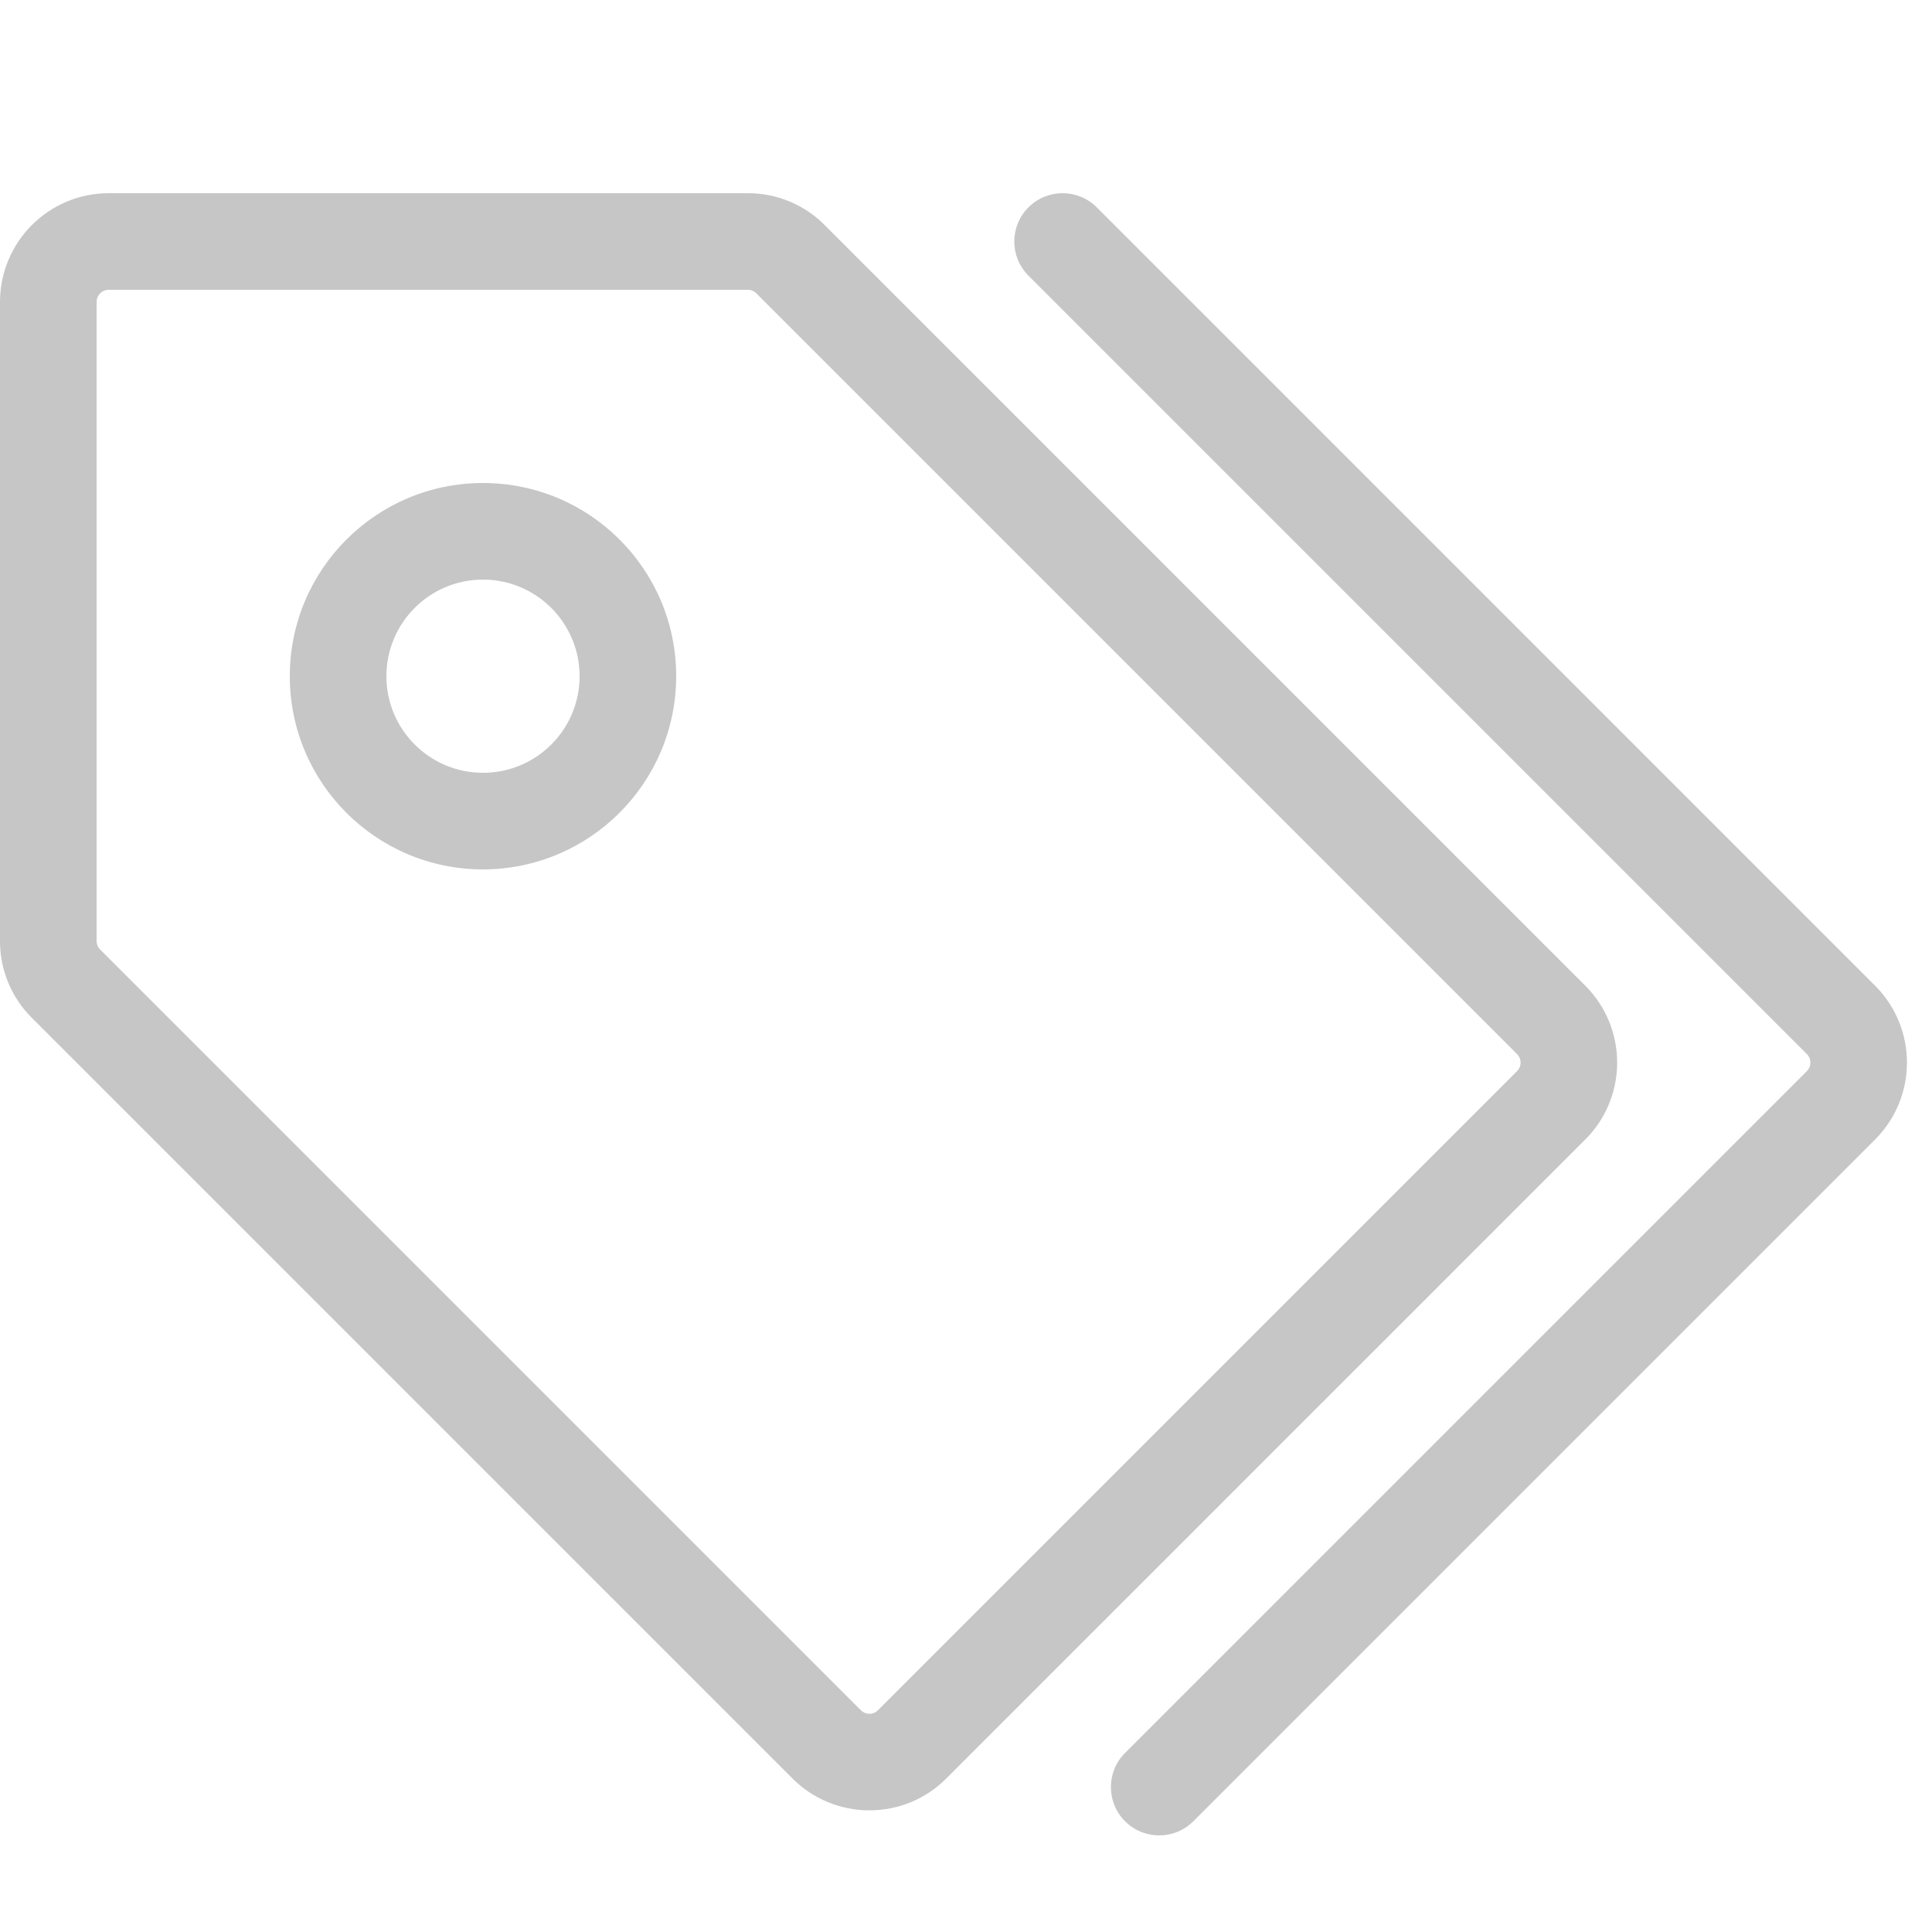
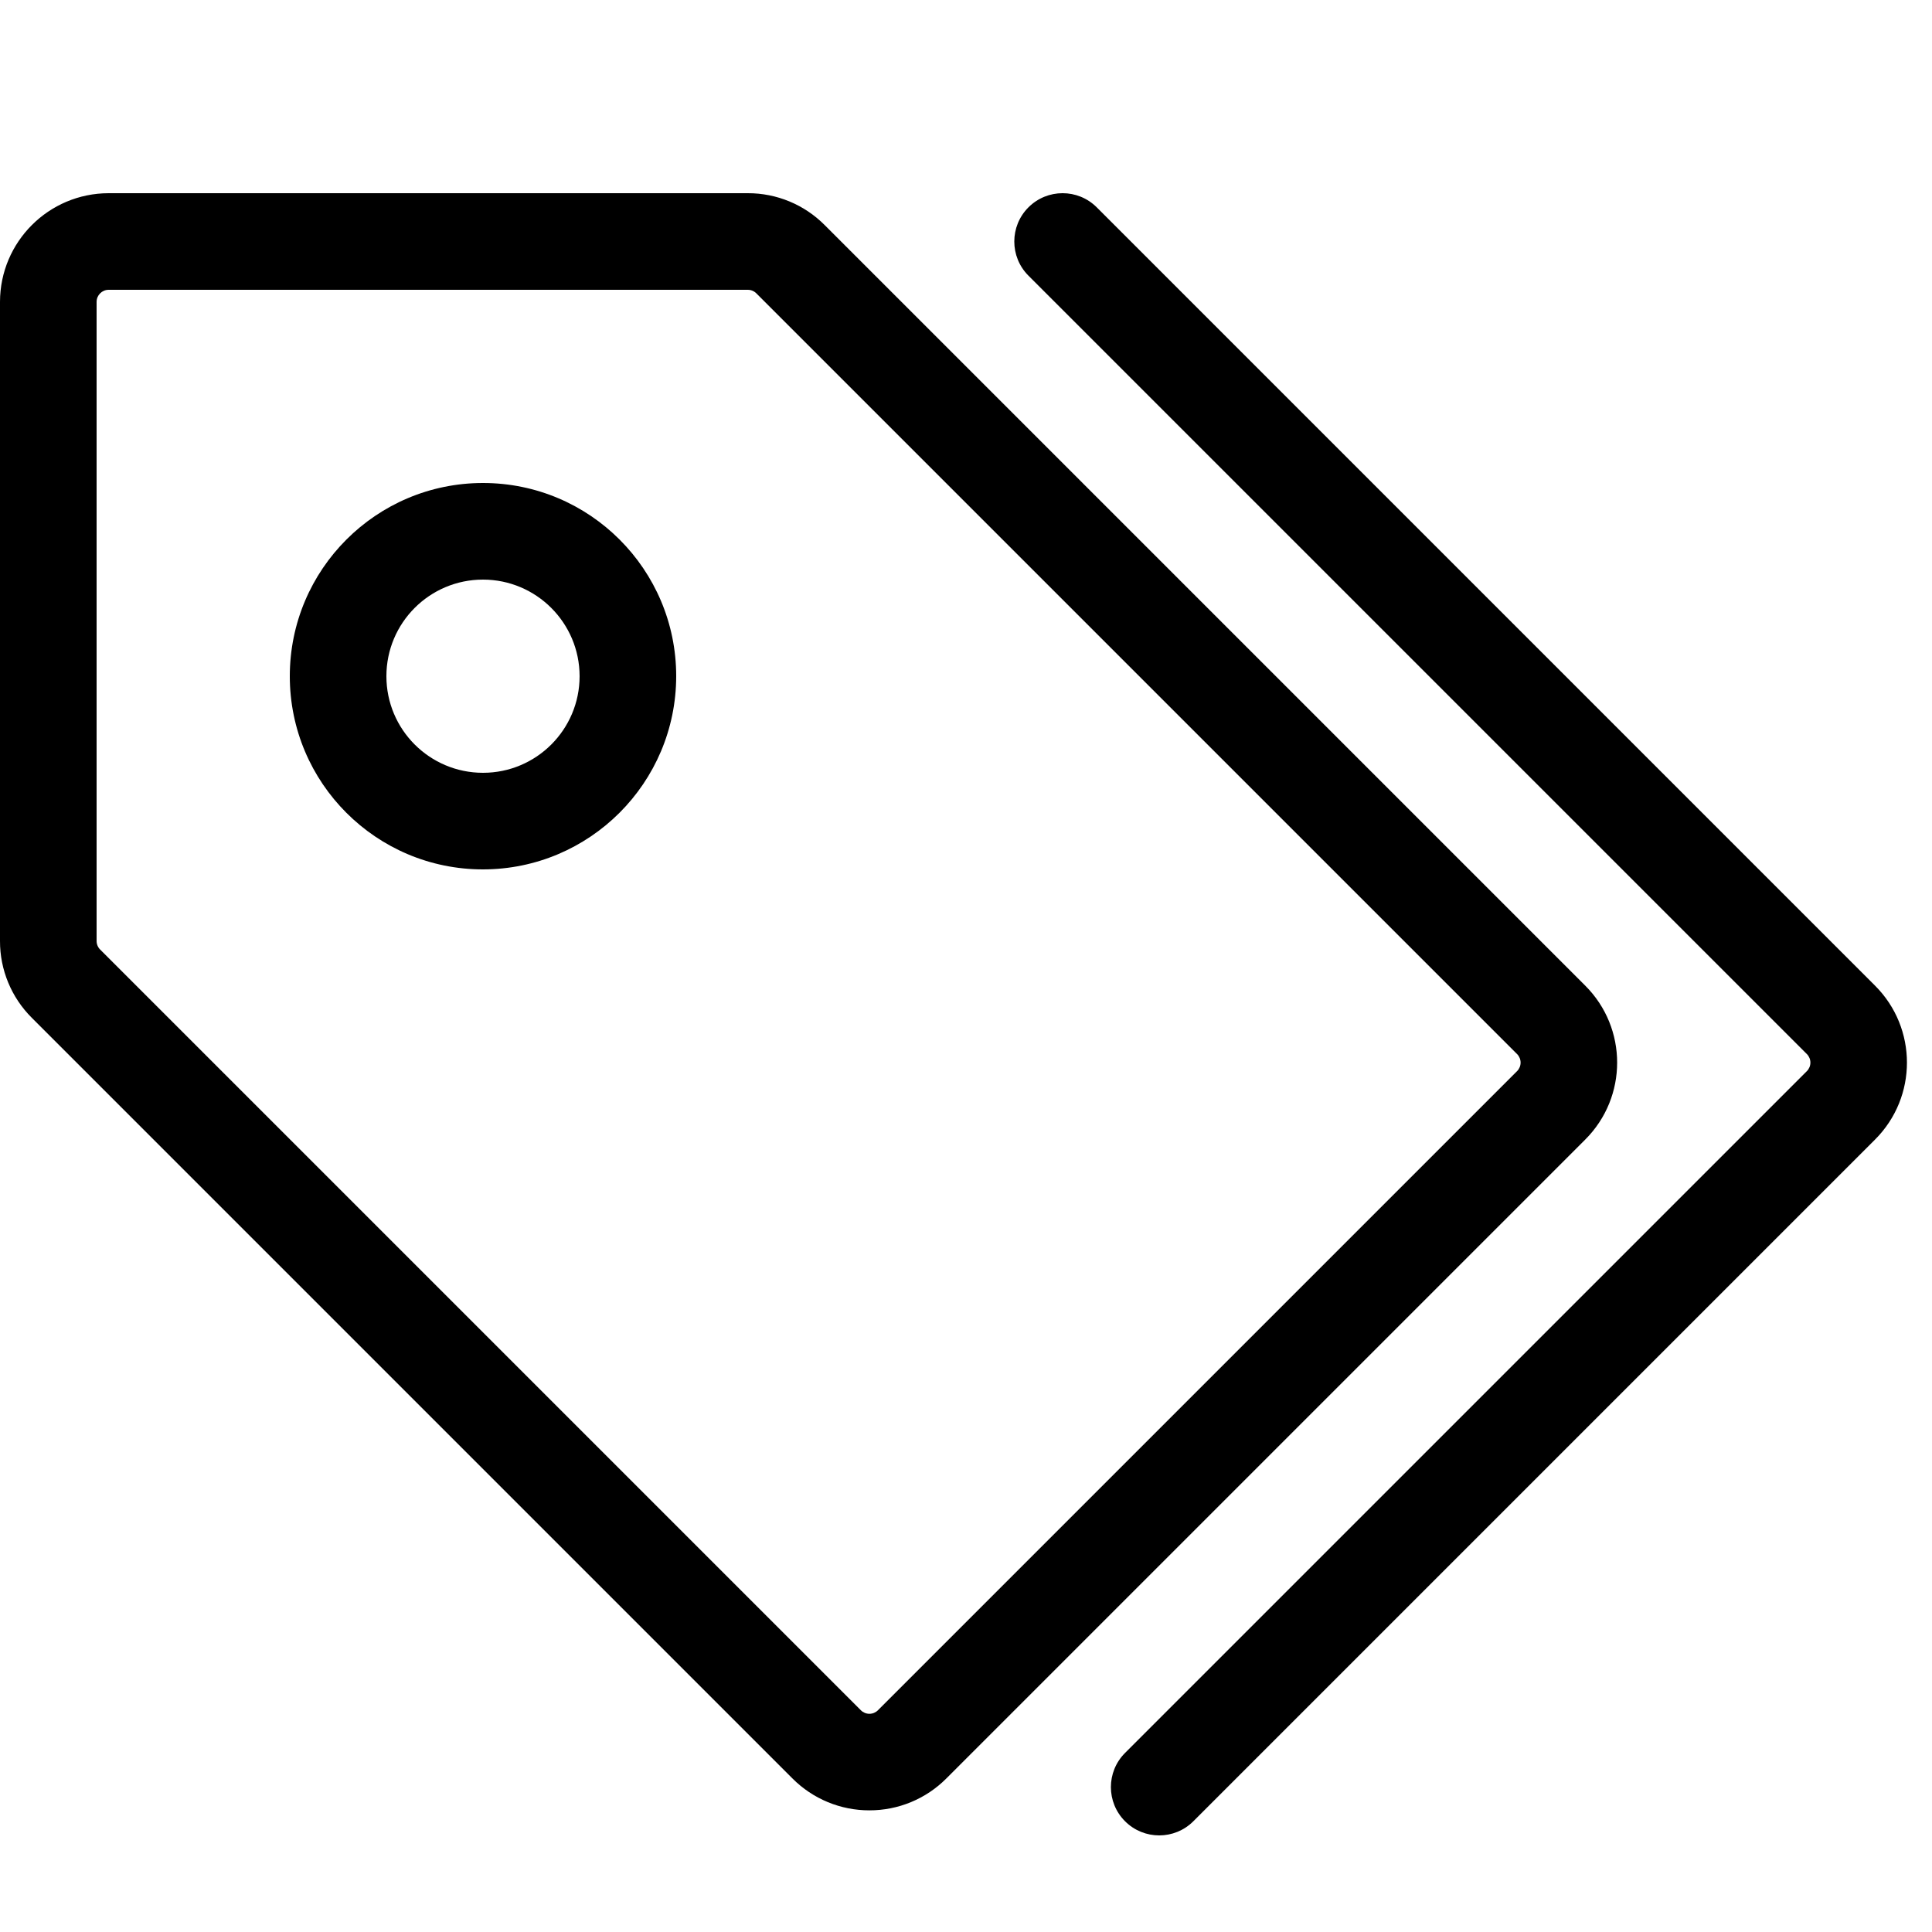
<svg xmlns="http://www.w3.org/2000/svg" t="1638974733243" class="icon" viewBox="0 0 1024 1024" version="1.1" p-id="32812" data-spm-anchor-id="a313x.7781069.0.i16" width="200" height="200">
  <defs>
    <style type="text/css" />
  </defs>
-   <path d="M460.8 959.52a57.408 57.408 0 0 1-40.728-16.848l-403.2-403.2A57.224 57.224 0 0 1 0 498.744V160a57.664 57.664 0 0 1 57.6-57.6h338.744a57.224 57.224 0 0 1 40.728 16.872l403.2 403.2a57.648 57.648 0 0 1 0 81.456l-338.744 338.744A57.4 57.4 0 0 1 460.8 959.52zM57.6 153.6a6.4 6.4 0 0 0-6.4 6.4v338.744a6.4 6.4 0 0 0 1.872 4.528l403.2 403.2a6.4 6.4 0 0 0 9.056 0l338.744-338.744a6.4 6.4 0 0 0 0-9.056l-403.2-403.2a6.4 6.4 0 0 0-4.528-1.872z m198.4 307.2a102.4 102.4 0 1 1 102.4-102.4 102.512 102.512 0 0 1-102.4 102.4z m0-153.6a51.2 51.2 0 1 0 51.2 51.2 51.256 51.256 0 0 0-51.2-51.2z m376.504 658.104l361.368-361.376a57.648 57.648 0 0 0 0-81.456L581.304 109.896a25.6 25.6 0 0 0-36.208 36.208l412.576 412.568a6.4 6.4 0 0 1 0 9.056l-361.376 361.368a25.6 25.6 0 0 0 36.208 36.208z" fill="#c6c6c6" p-id="32813" data-spm-anchor-id="a313x.7781069.0.i13" class="" />
+   <path d="M460.8 959.52a57.408 57.408 0 0 1-40.728-16.848l-403.2-403.2A57.224 57.224 0 0 1 0 498.744V160a57.664 57.664 0 0 1 57.6-57.6h338.744a57.224 57.224 0 0 1 40.728 16.872l403.2 403.2a57.648 57.648 0 0 1 0 81.456l-338.744 338.744A57.4 57.4 0 0 1 460.8 959.52zM57.6 153.6a6.4 6.4 0 0 0-6.4 6.4v338.744a6.4 6.4 0 0 0 1.872 4.528l403.2 403.2a6.4 6.4 0 0 0 9.056 0l338.744-338.744a6.4 6.4 0 0 0 0-9.056l-403.2-403.2a6.4 6.4 0 0 0-4.528-1.872z m198.4 307.2a102.4 102.4 0 1 1 102.4-102.4 102.512 102.512 0 0 1-102.4 102.4z m0-153.6a51.2 51.2 0 1 0 51.2 51.2 51.256 51.256 0 0 0-51.2-51.2z m376.504 658.104l361.368-361.376a57.648 57.648 0 0 0 0-81.456L581.304 109.896a25.6 25.6 0 0 0-36.208 36.208l412.576 412.568a6.4 6.4 0 0 1 0 9.056l-361.376 361.368a25.6 25.6 0 0 0 36.208 36.208z" p-id="32813" data-spm-anchor-id="a313x.7781069.0.i13" class="" />
</svg>
